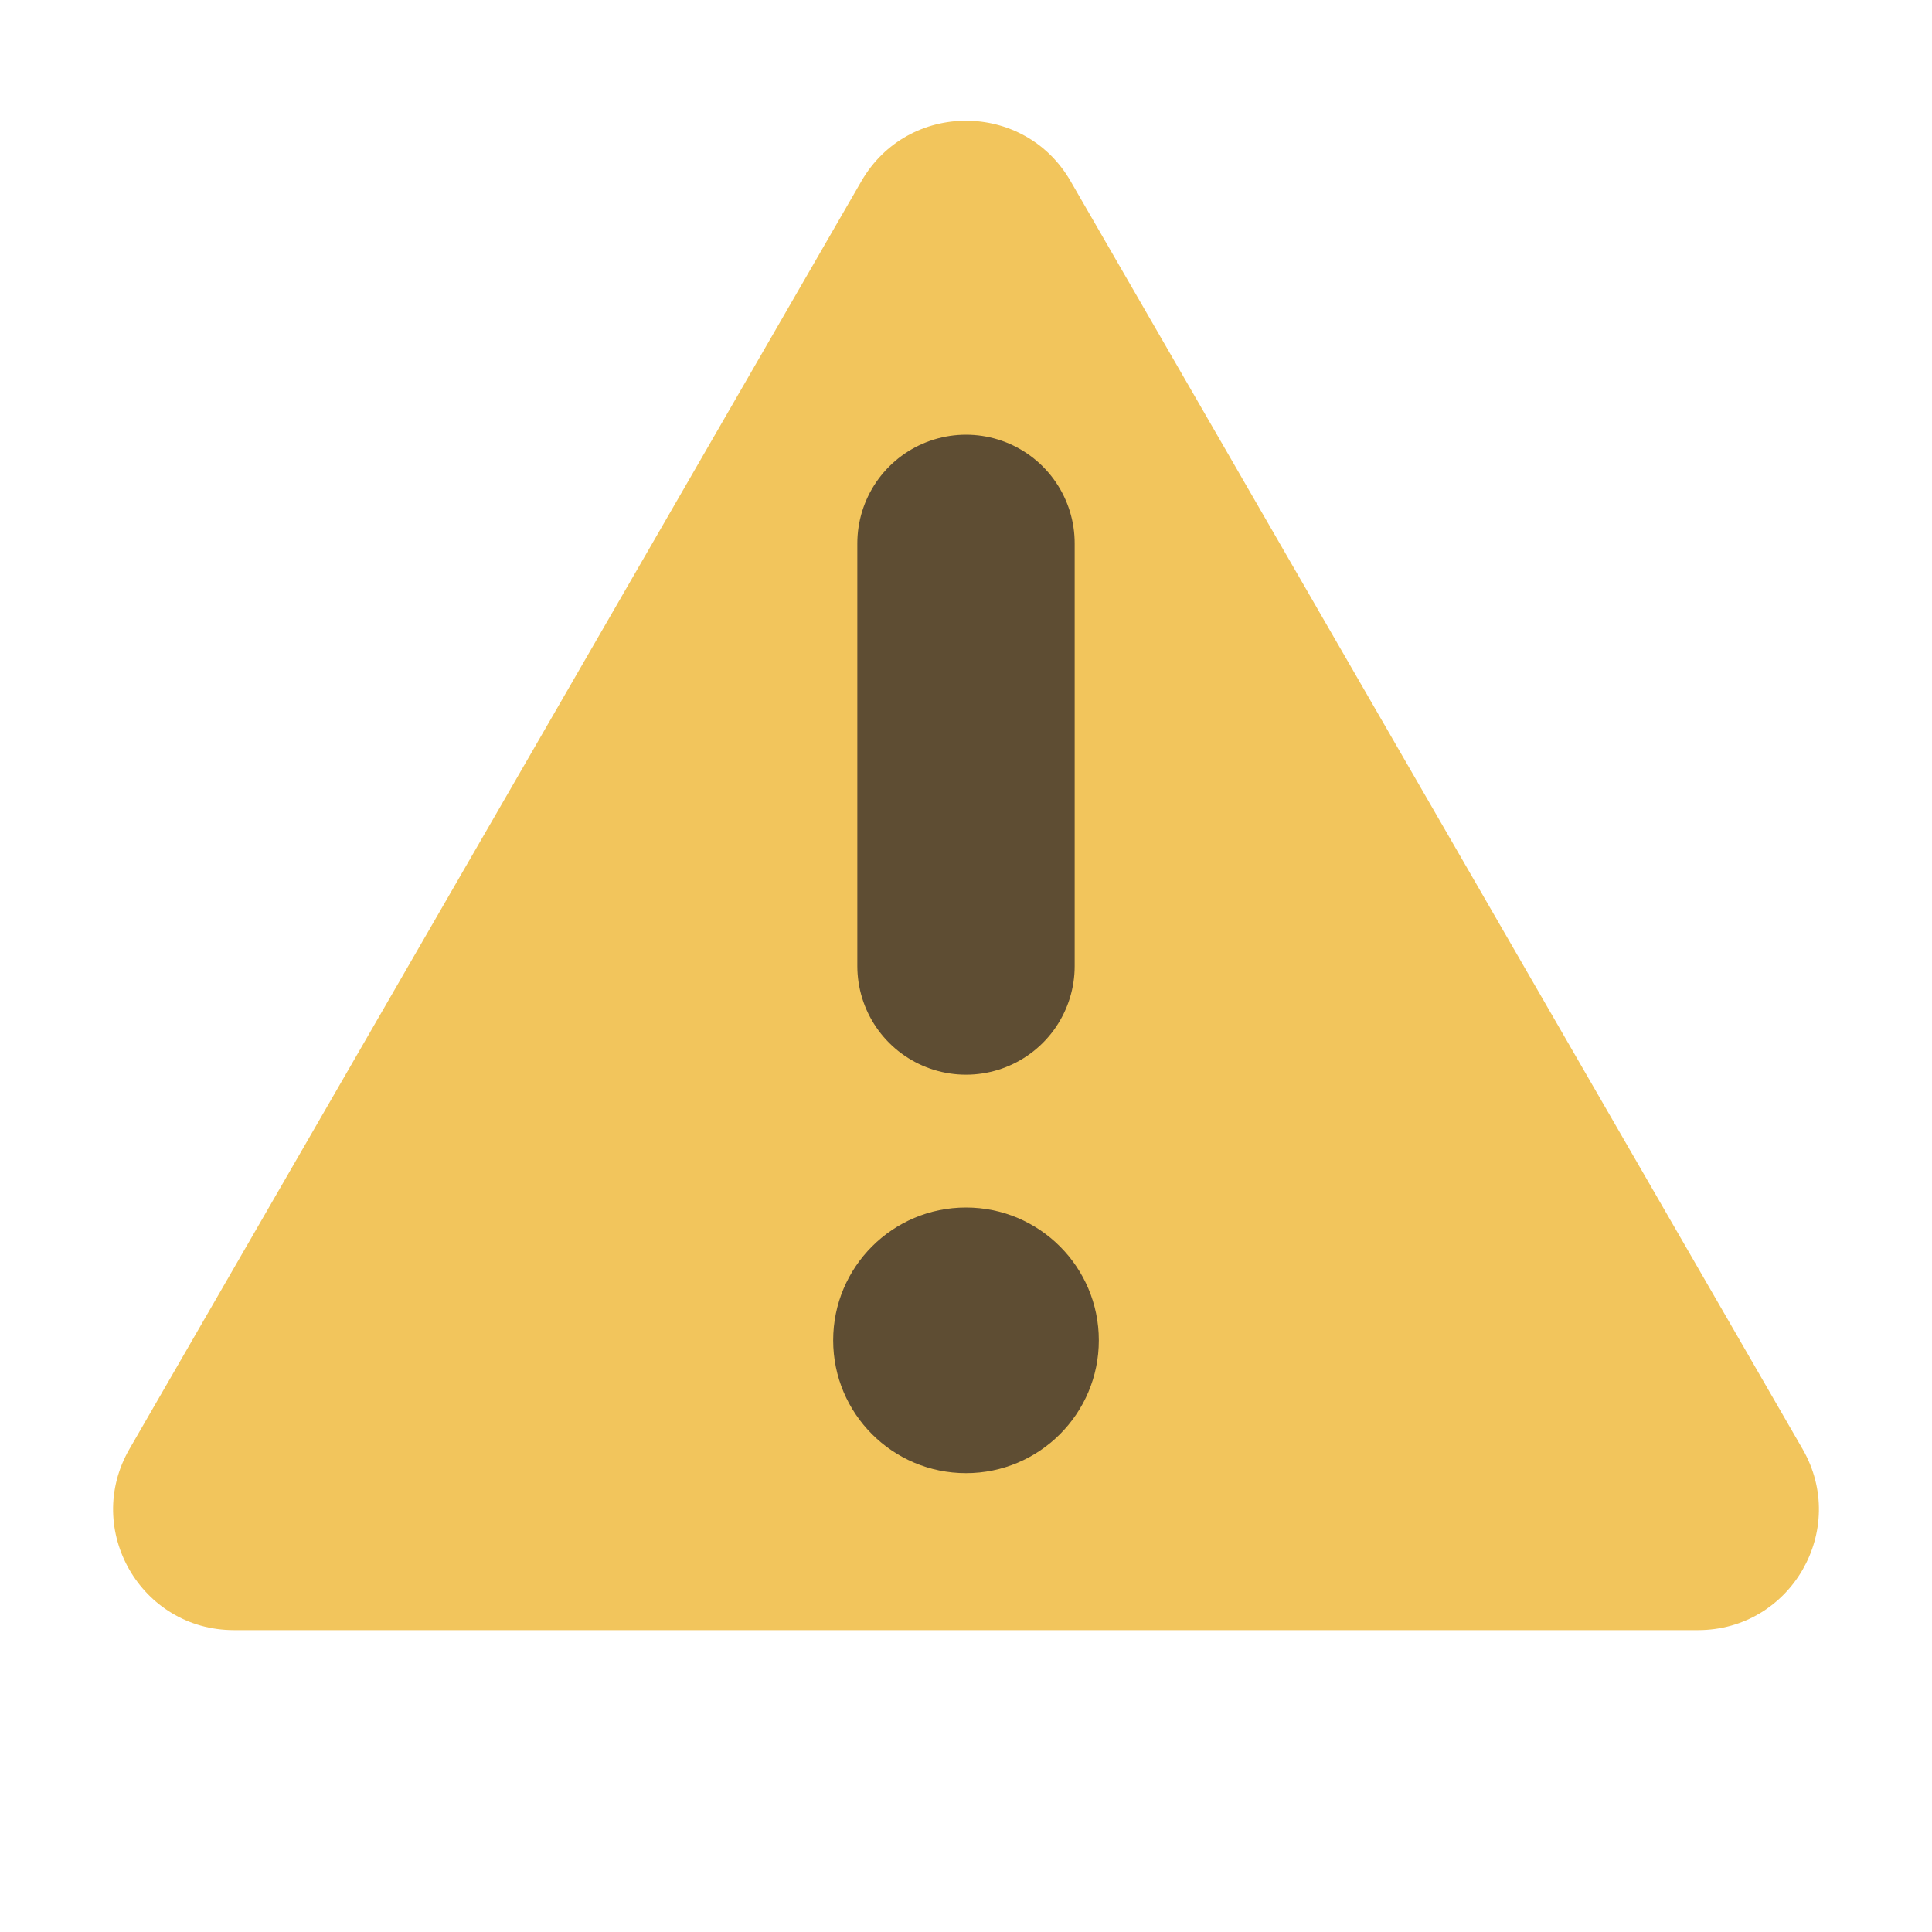
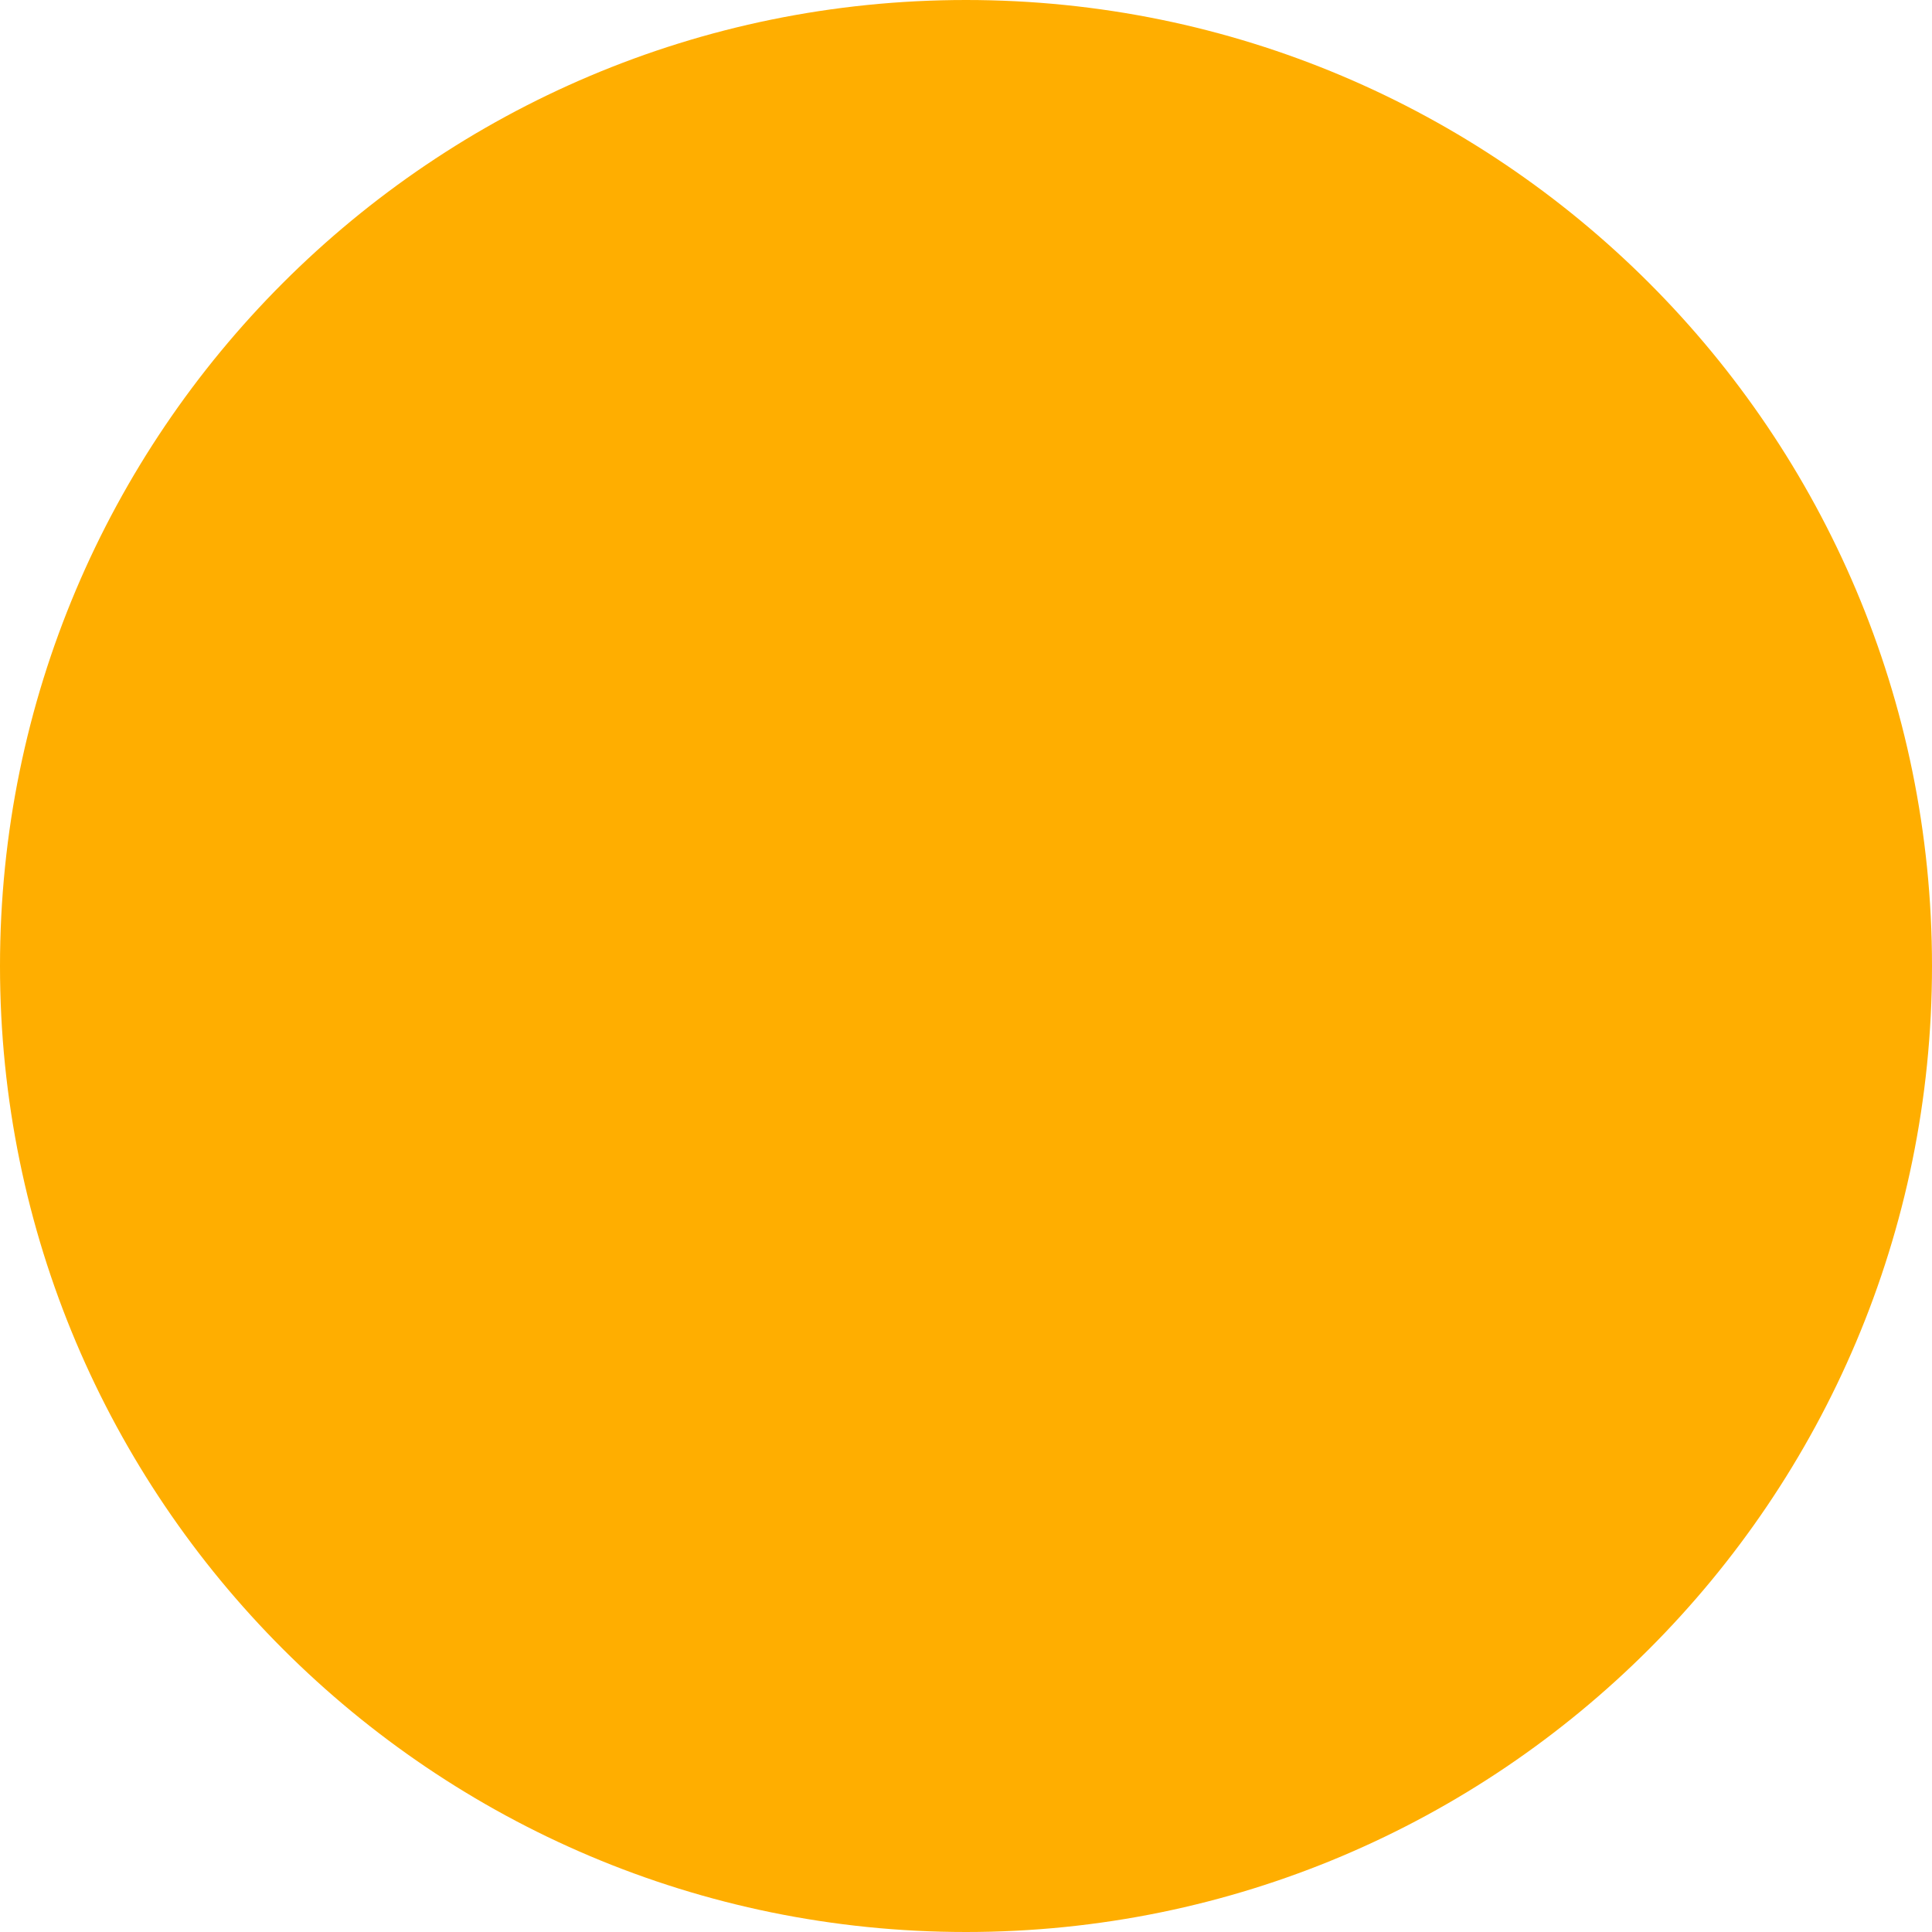
- <svg xmlns="http://www.w3.org/2000/svg" width="16" height="16" viewBox="0 0 16 16" fill="none">
-   <path d="M7.134 1.5C7.519 0.833 8.481 0.833 8.866 1.5L14.928 12C15.313 12.667 14.832 13.5 14.062 13.5H1.938C1.168 13.5 0.687 12.667 1.072 12L7.134 1.5Z" fill="#F2C55C" />
-   <path d="M8 4.5L8 8" stroke="#5E4D33" stroke-width="1.8" stroke-linecap="round" />
-   <circle cx="8" cy="11.1" r="1.1" fill="#5E4D33" />
+ <svg xmlns="http://www.w3.org/2000/svg" width="100%" height="100%" viewBox="0 0 10 10" version="1.1" xml:space="preserve" style="fill-rule:evenodd;clip-rule:evenodd;stroke-linejoin:round;stroke-miterlimit:2;">
+   <circle cx="5" cy="5" r="5" style="fill:rgb(255,174,0);" />
</svg>
